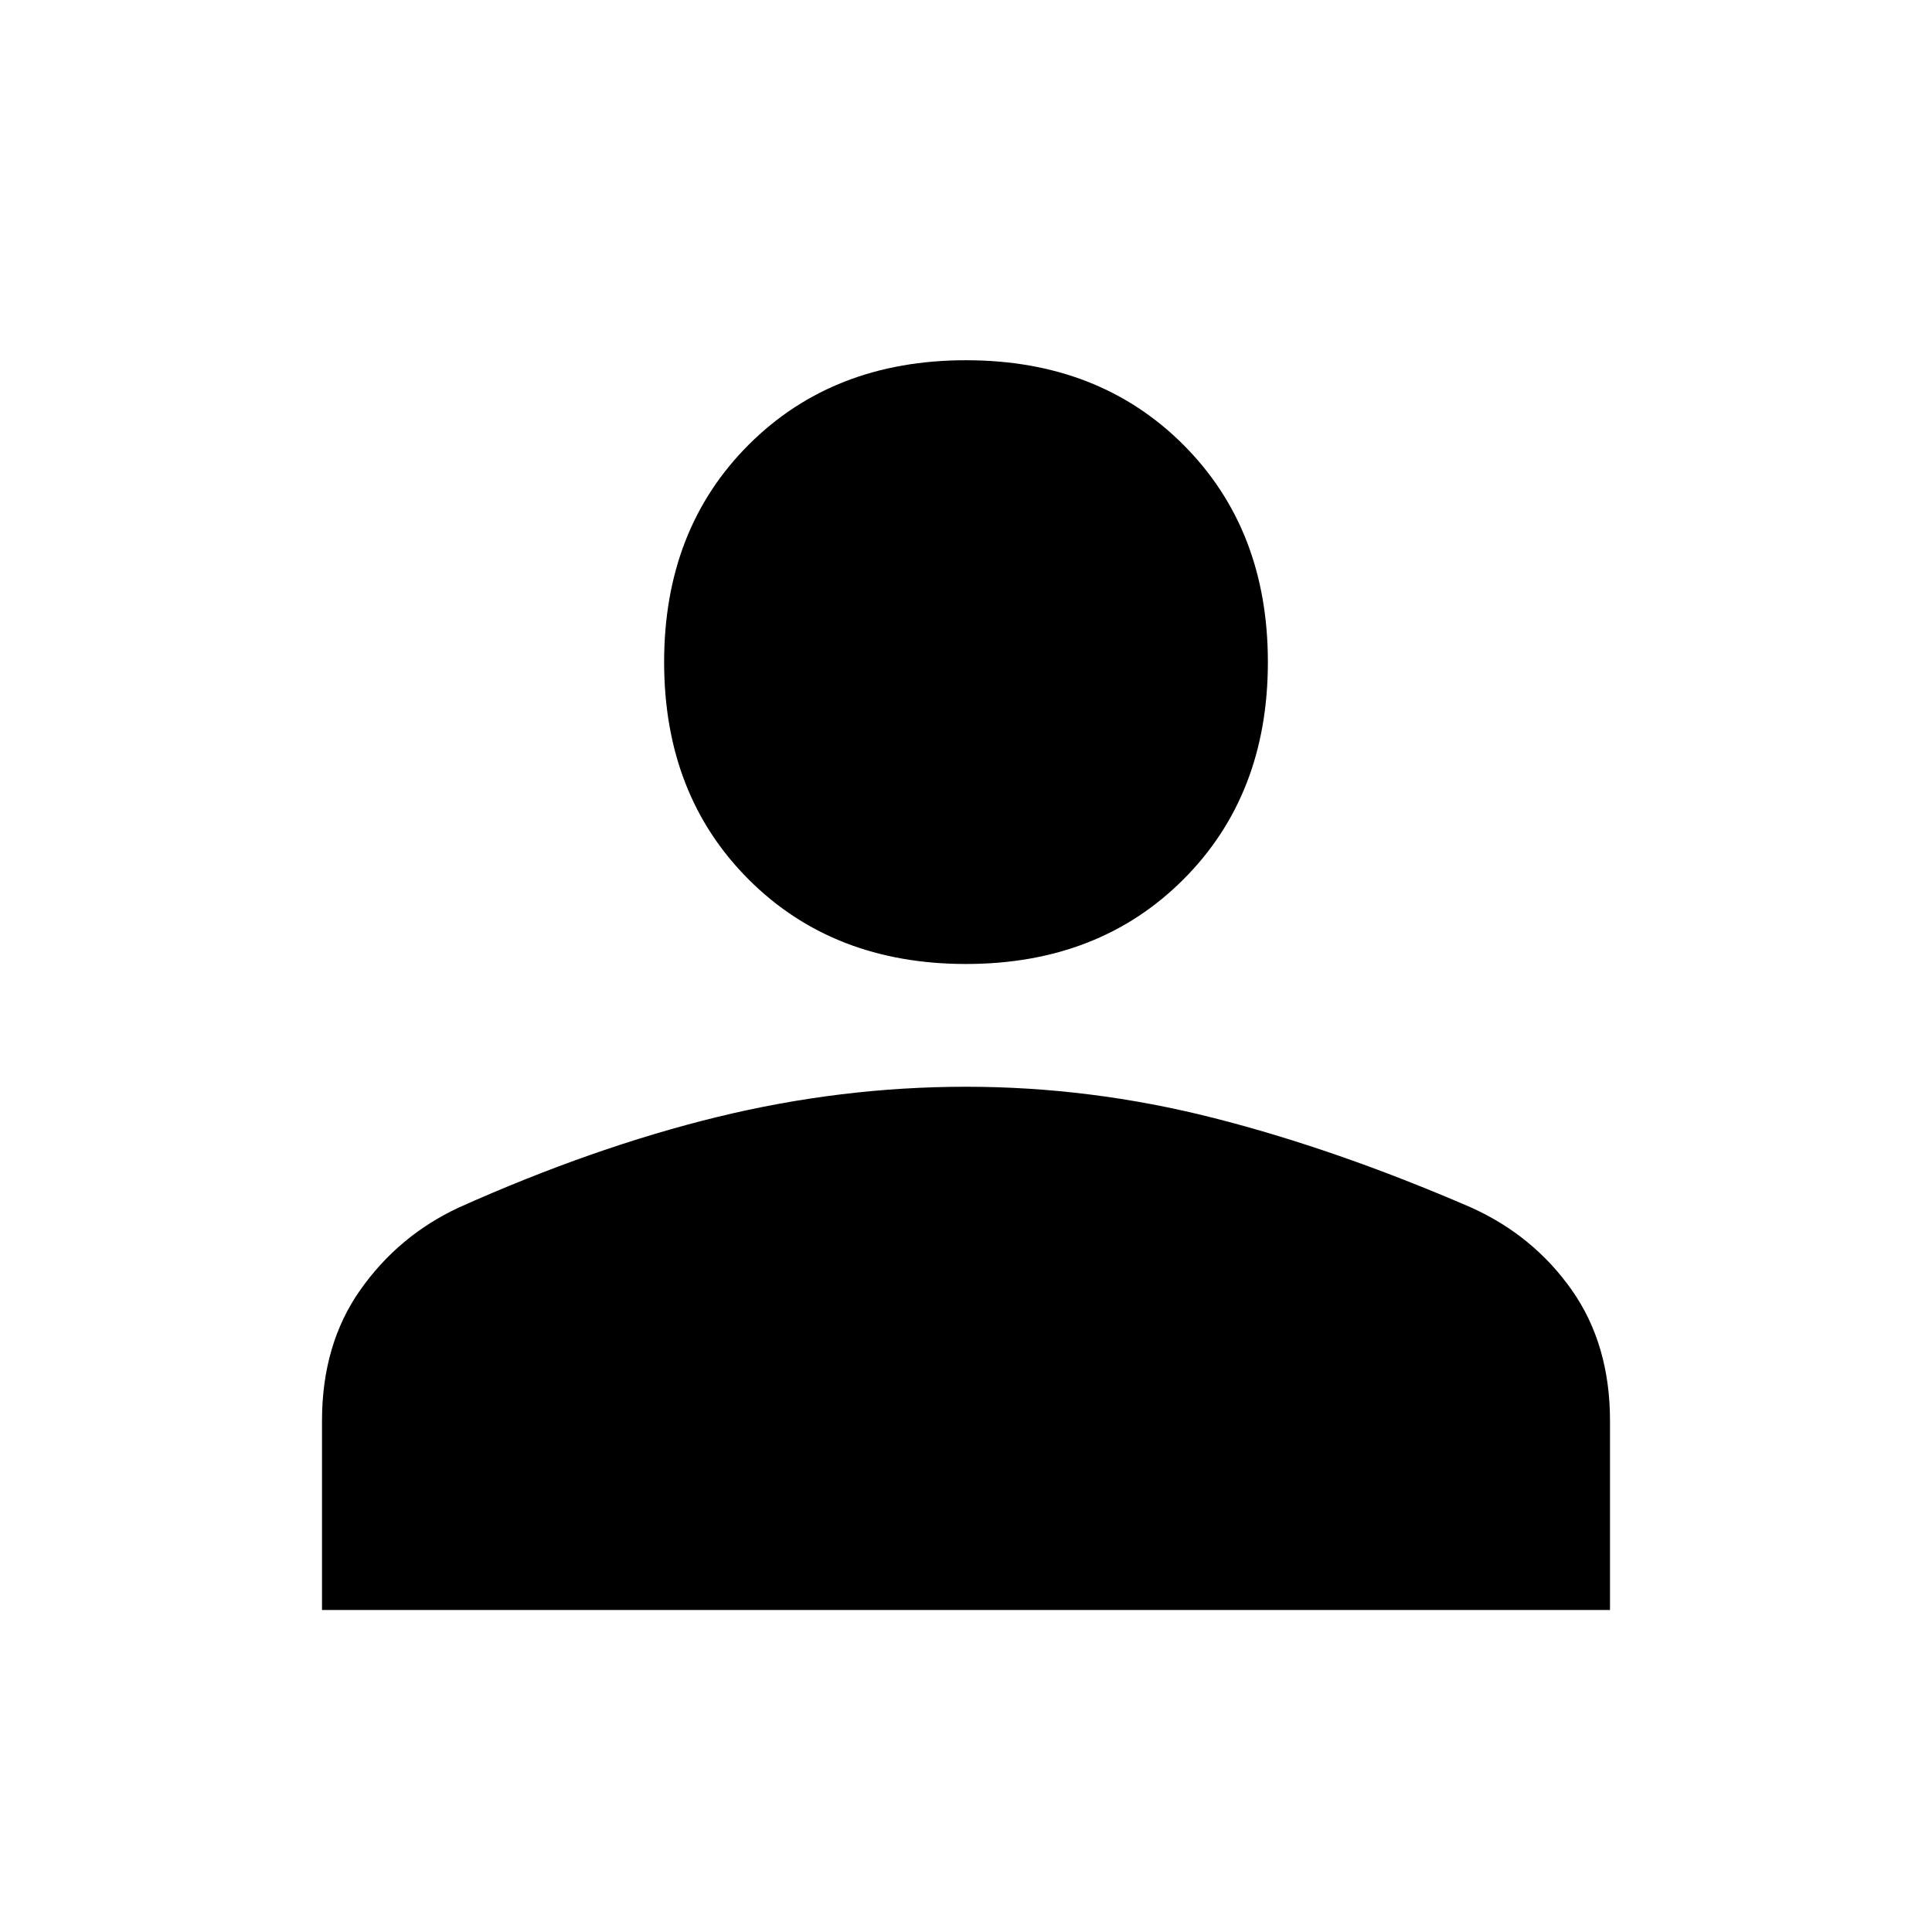
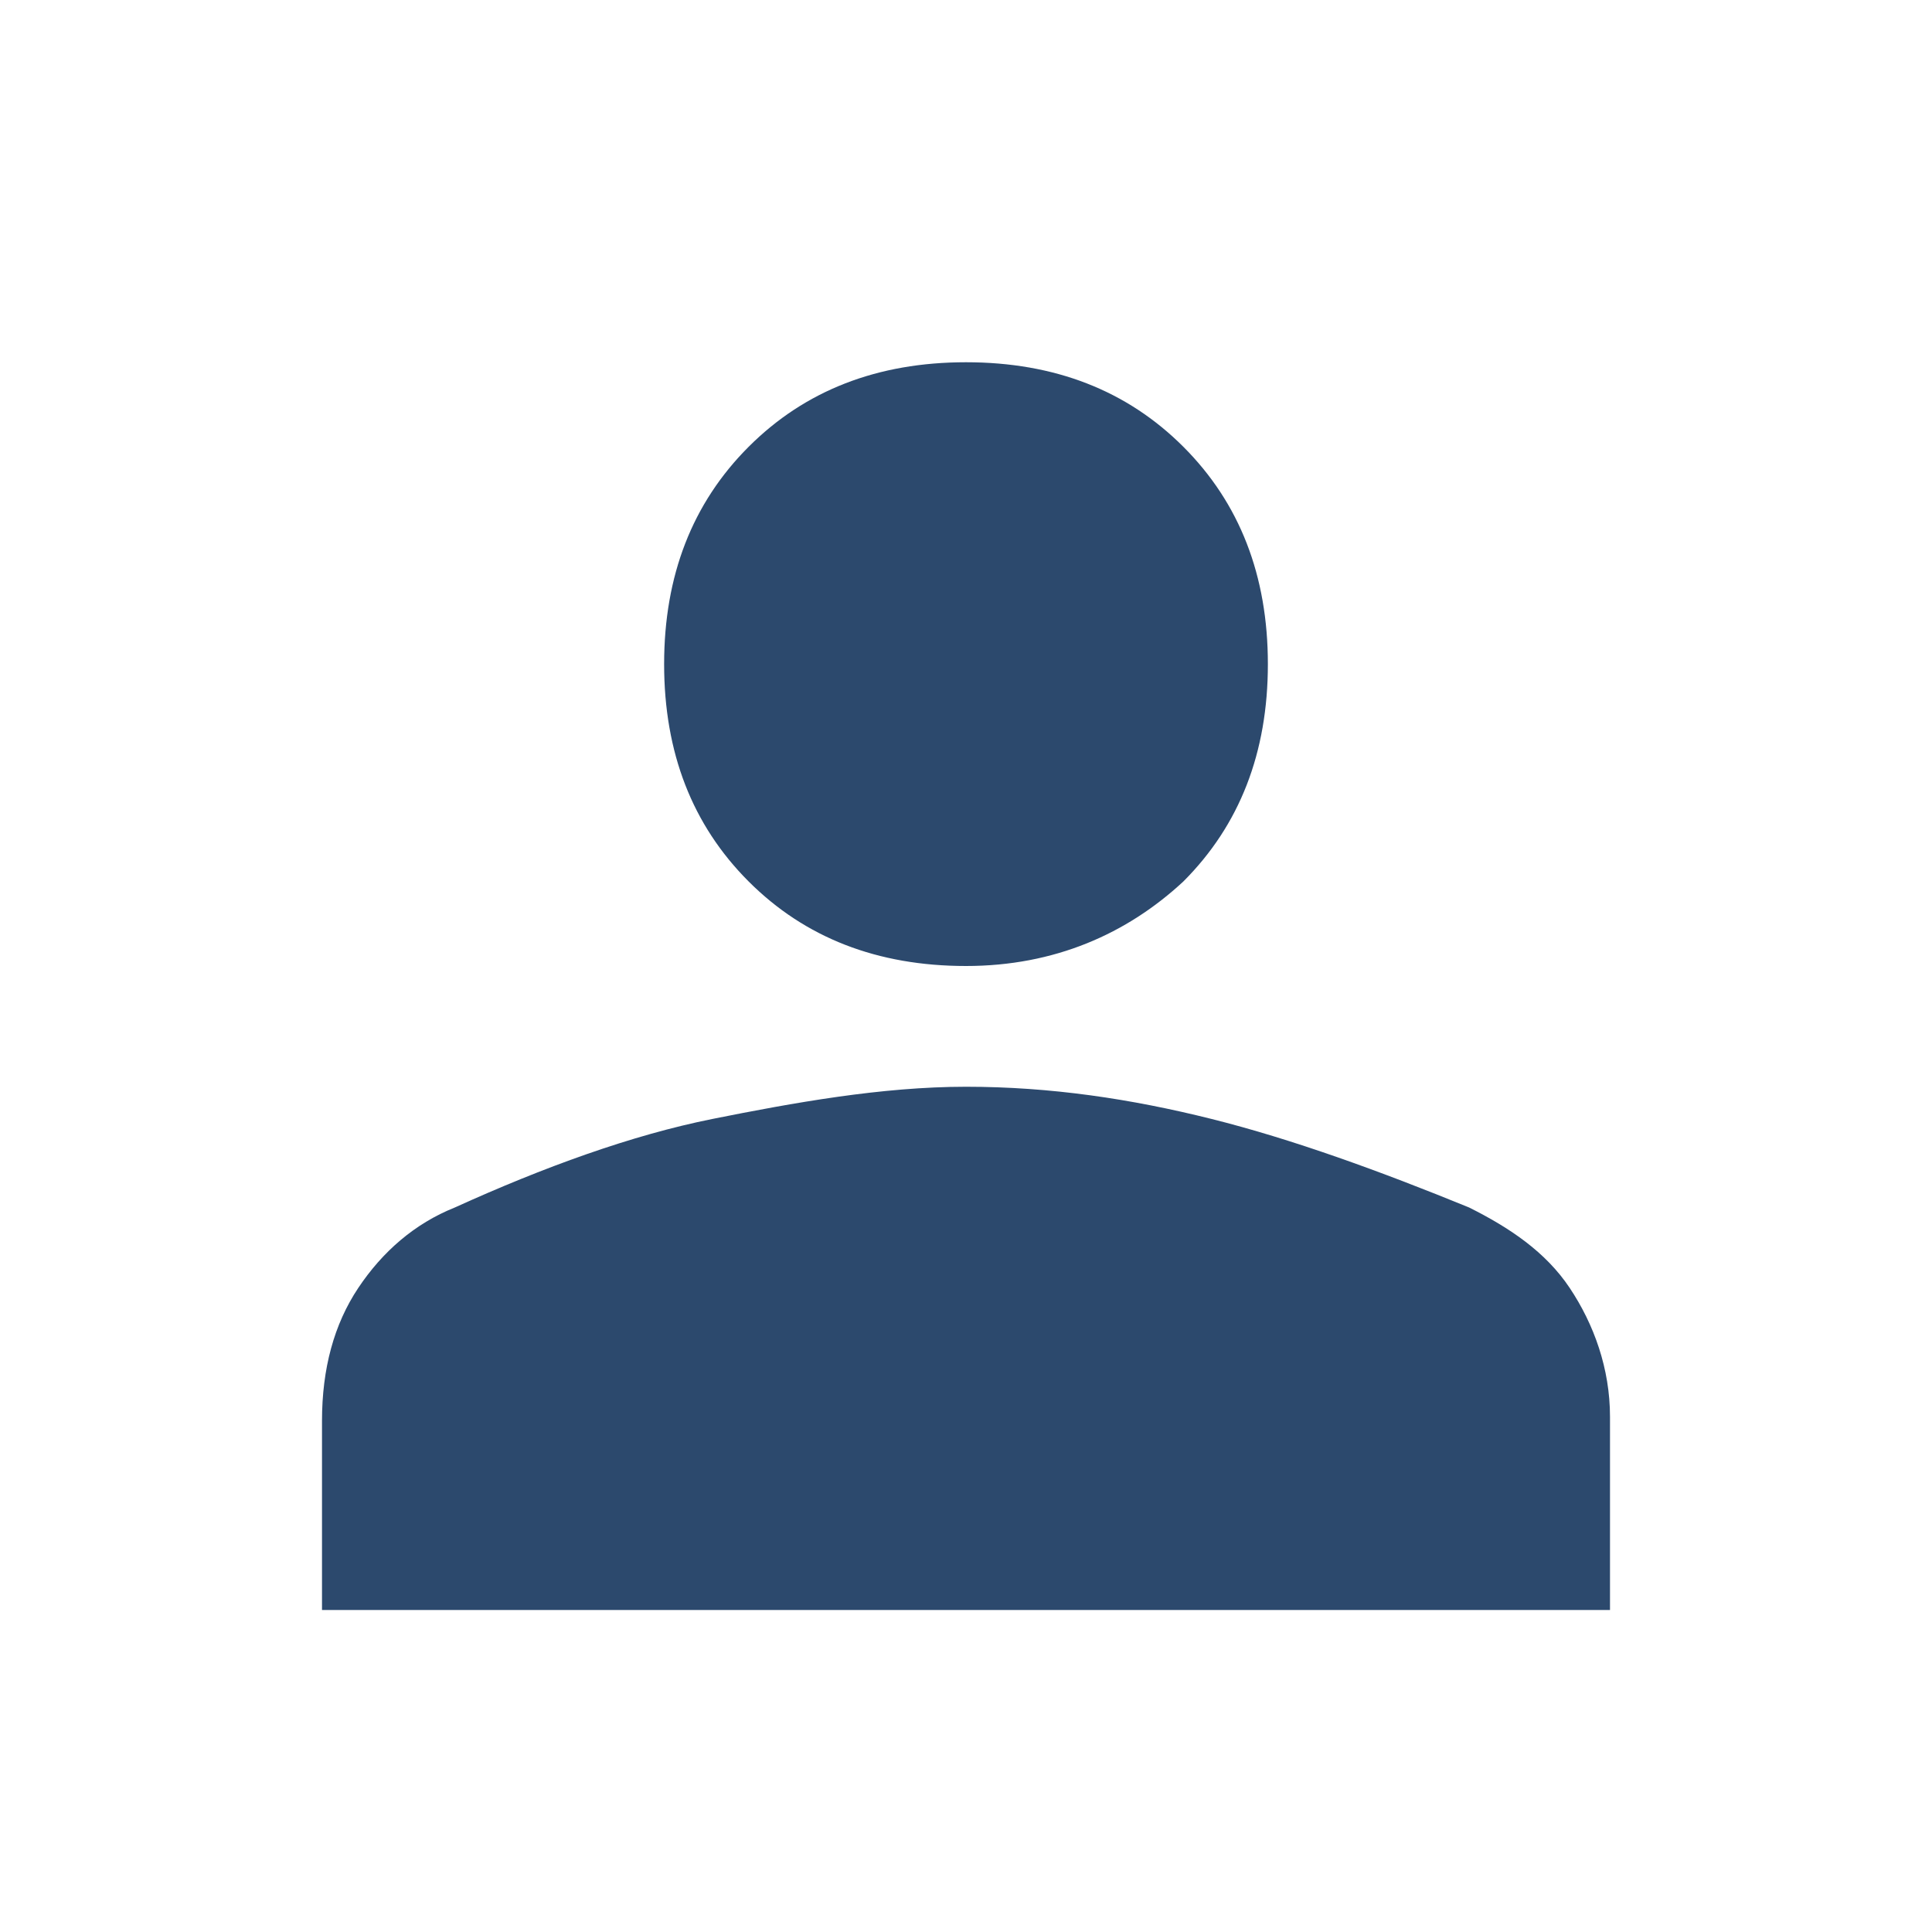
- <svg xmlns="http://www.w3.org/2000/svg" height="48" width="48">
-   <path d="M24 23.95q-3.3 0-5.4-2.1-2.1-2.1-2.1-5.4 0-3.3 2.1-5.4 2.1-2.1 5.4-2.1 3.3 0 5.4 2.1 2.1 2.1 2.1 5.4 0 3.3-2.1 5.4-2.1 2.1-5.4 2.1ZM8 40v-4.7q0-1.9.95-3.25T11.4 30q3.35-1.5 6.425-2.25Q20.9 27 24 27q3.1 0 6.15.775 3.05.775 6.4 2.225 1.55.7 2.5 2.05.95 1.35.95 3.25V40Z" />
+ <svg xmlns="http://www.w3.org/2000/svg" version="1.1" id="Layer_1" x="0px" y="0px" viewBox="0 0 48 48" style="enable-background:new 0 0 48 48;" xml:space="preserve">
+   <style type="text/css">
+ 	.st0{fill:#2C496D;}
+ </style>
+   <path class="st0" d="M24,24c-2.2,0-4-0.7-5.4-2.1c-1.4-1.4-2.1-3.2-2.1-5.4s0.7-4,2.1-5.4C20,9.7,21.8,9,24,9s4,0.7,5.4,2.1  c1.4,1.4,2.1,3.2,2.1,5.4s-0.7,4-2.1,5.4C28,23.2,26.2,24,24,24z M8,40v-4.7C8,34,8.3,32.9,8.9,32c0.6-0.9,1.4-1.6,2.4-2  c2.2-1,4.4-1.8,6.4-2.2S21.9,27,24,27s4.1,0.3,6.1,0.8s4.2,1.3,6.4,2.2c1,0.5,1.9,1.1,2.5,2c0.6,0.9,1,2,1,3.2V40H8z" />
</svg>
